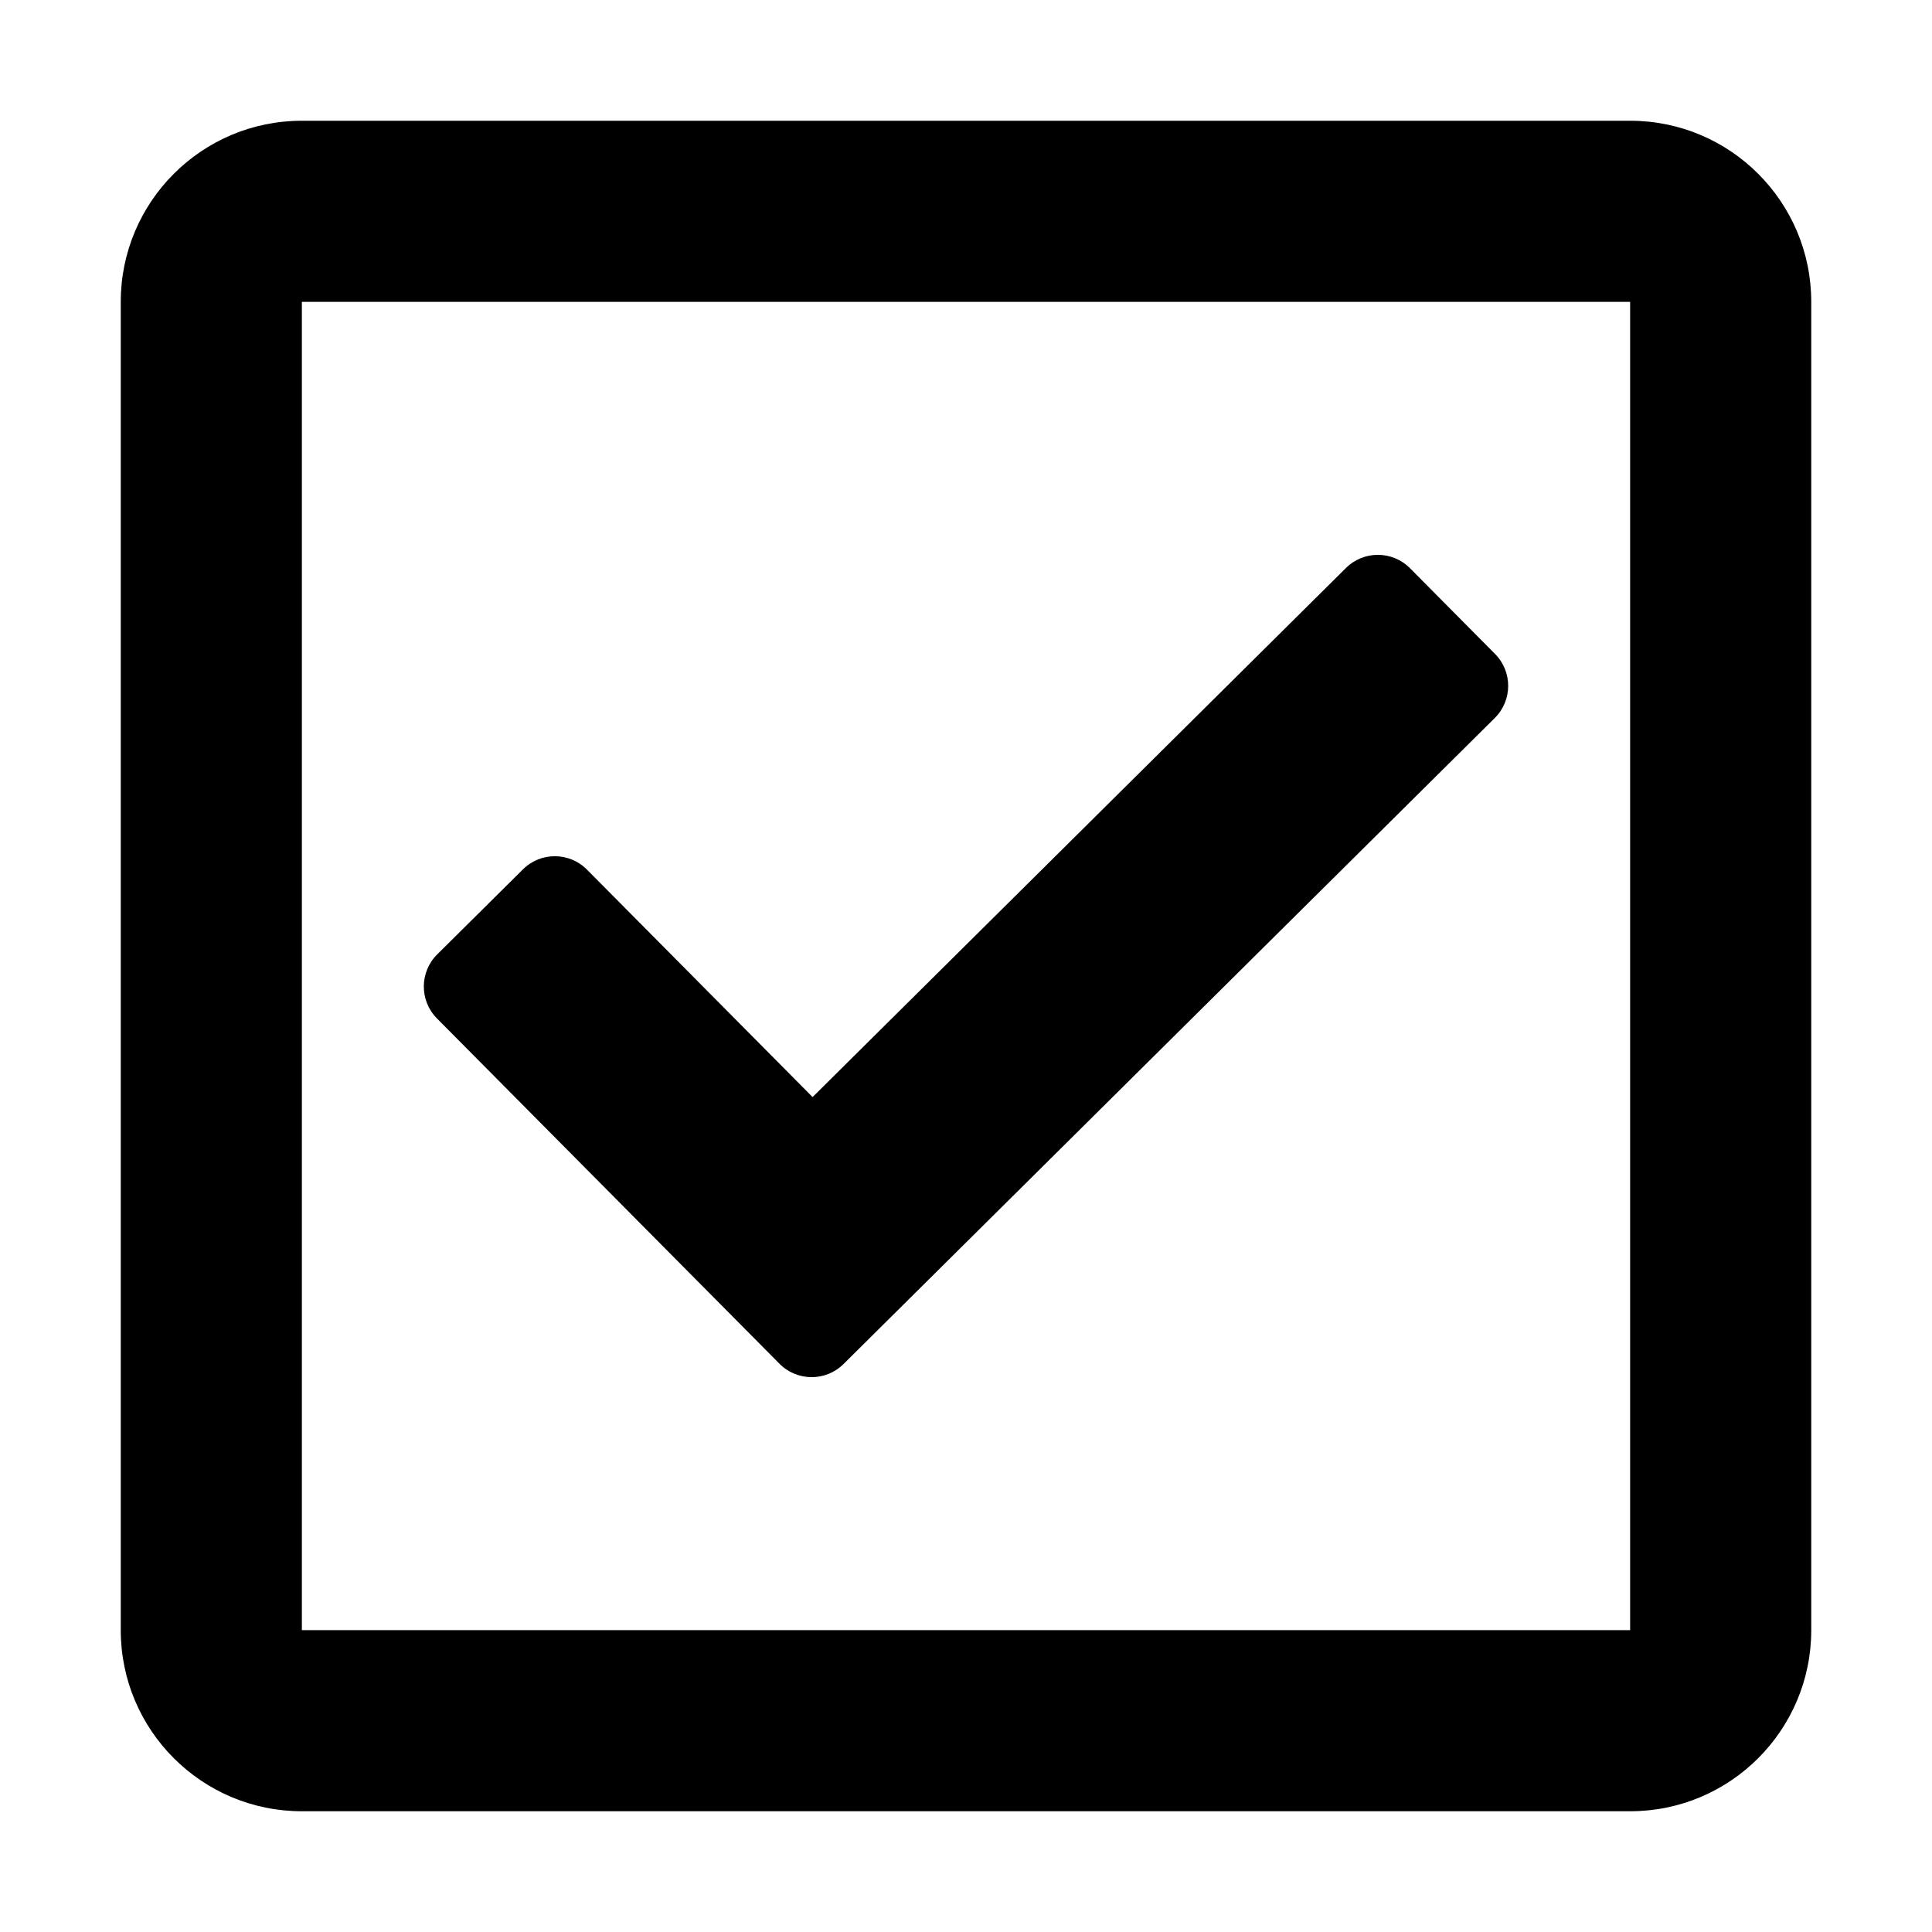
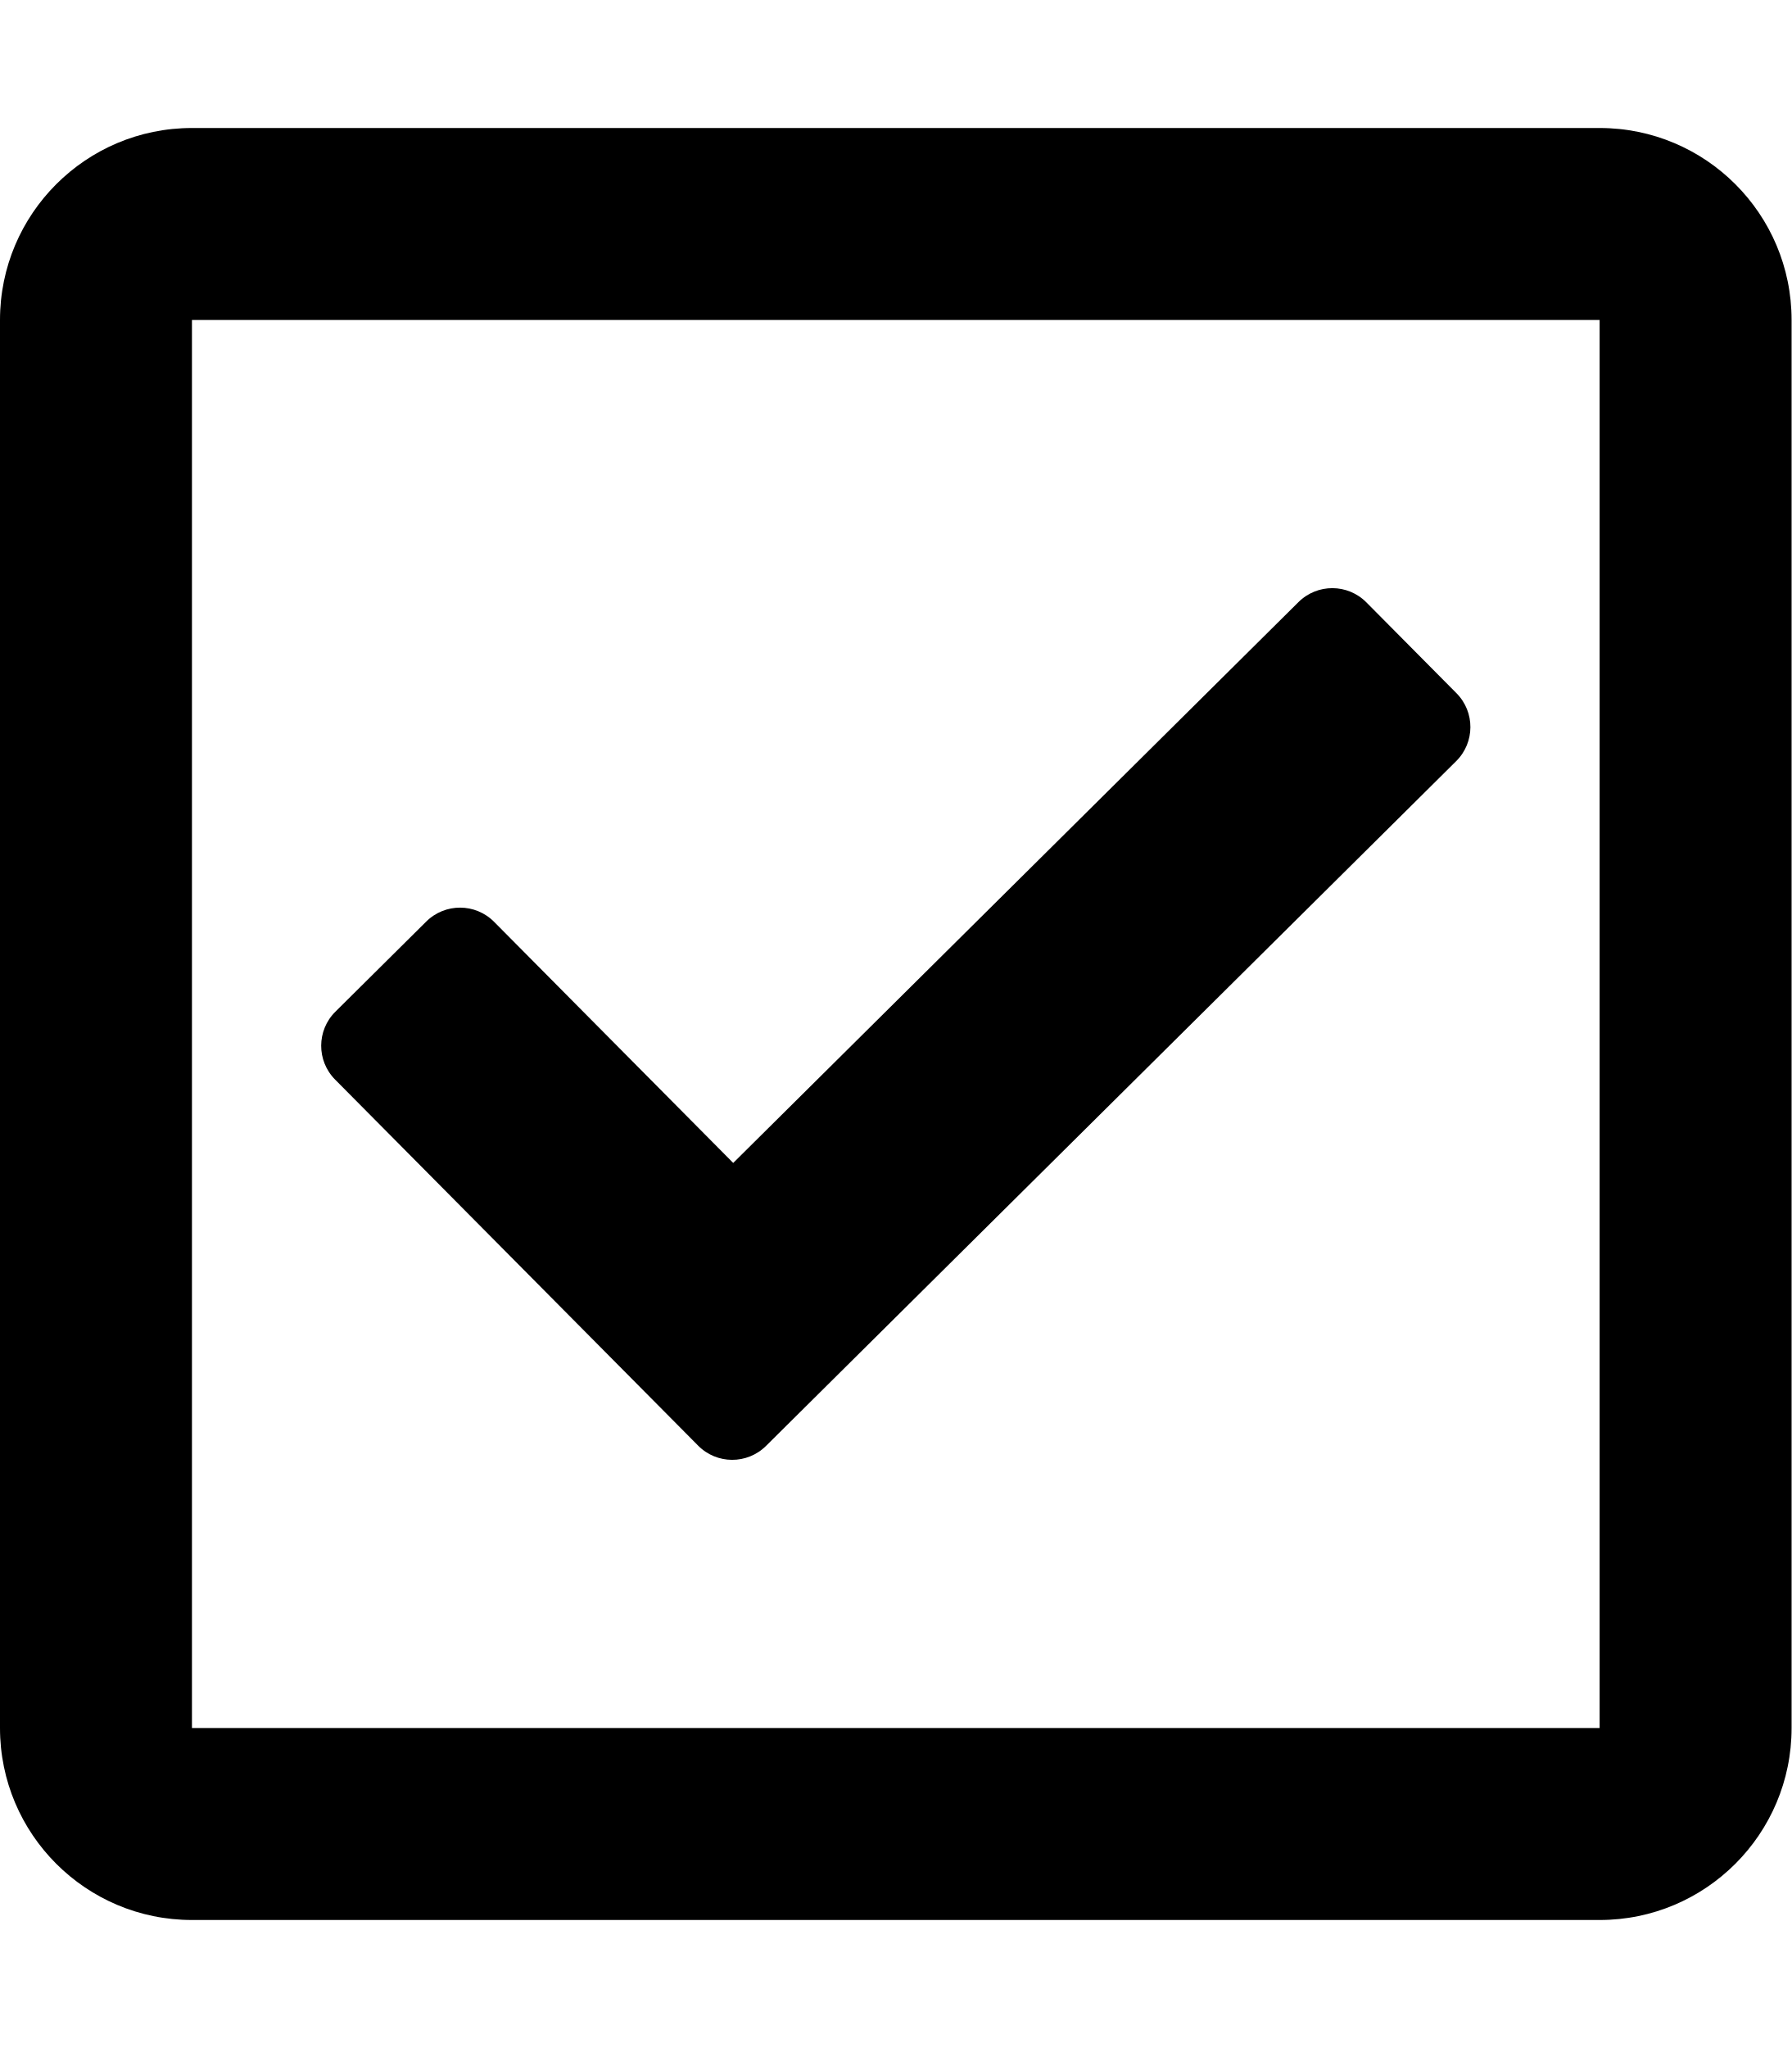
- <svg xmlns="http://www.w3.org/2000/svg" aria-hidden="true" focusable="false" data-prefix="far" data-icon="check-square" class="svg-inline--fa fa-check-square fa-w-14" role="img" width="100" height="100" viewBox="0 0 448 512">
+ <svg xmlns="http://www.w3.org/2000/svg" aria-hidden="true" focusable="false" data-prefix="far" data-icon="check-square" class="svg-inline--fa fa-check-square fa-w-14" role="img" viewBox="0 0 448 512">
  <path id="checksquare" fill="currentColor" d="M400 32H48C21.49 32 0 53.49 0 80v352c0 26.51 21.49 48 48 48h352c26.51 0 48-21.49 48-48V80c0-26.51-21.49-48-48-48zm0 400H48V80h352v352zm-35.864-241.724L191.547 361.48c-4.705 4.667-12.303 4.637-16.97-.068l-90.781-91.516c-4.667-4.705-4.637-12.303.069-16.971l22.719-22.536c4.705-4.667 12.303-4.637 16.97.069l59.792 60.277 141.352-140.216c4.705-4.667 12.303-4.637 16.97.068l22.536 22.718c4.667 4.706 4.637 12.304-.068 16.971z">
  </path>
</svg>
